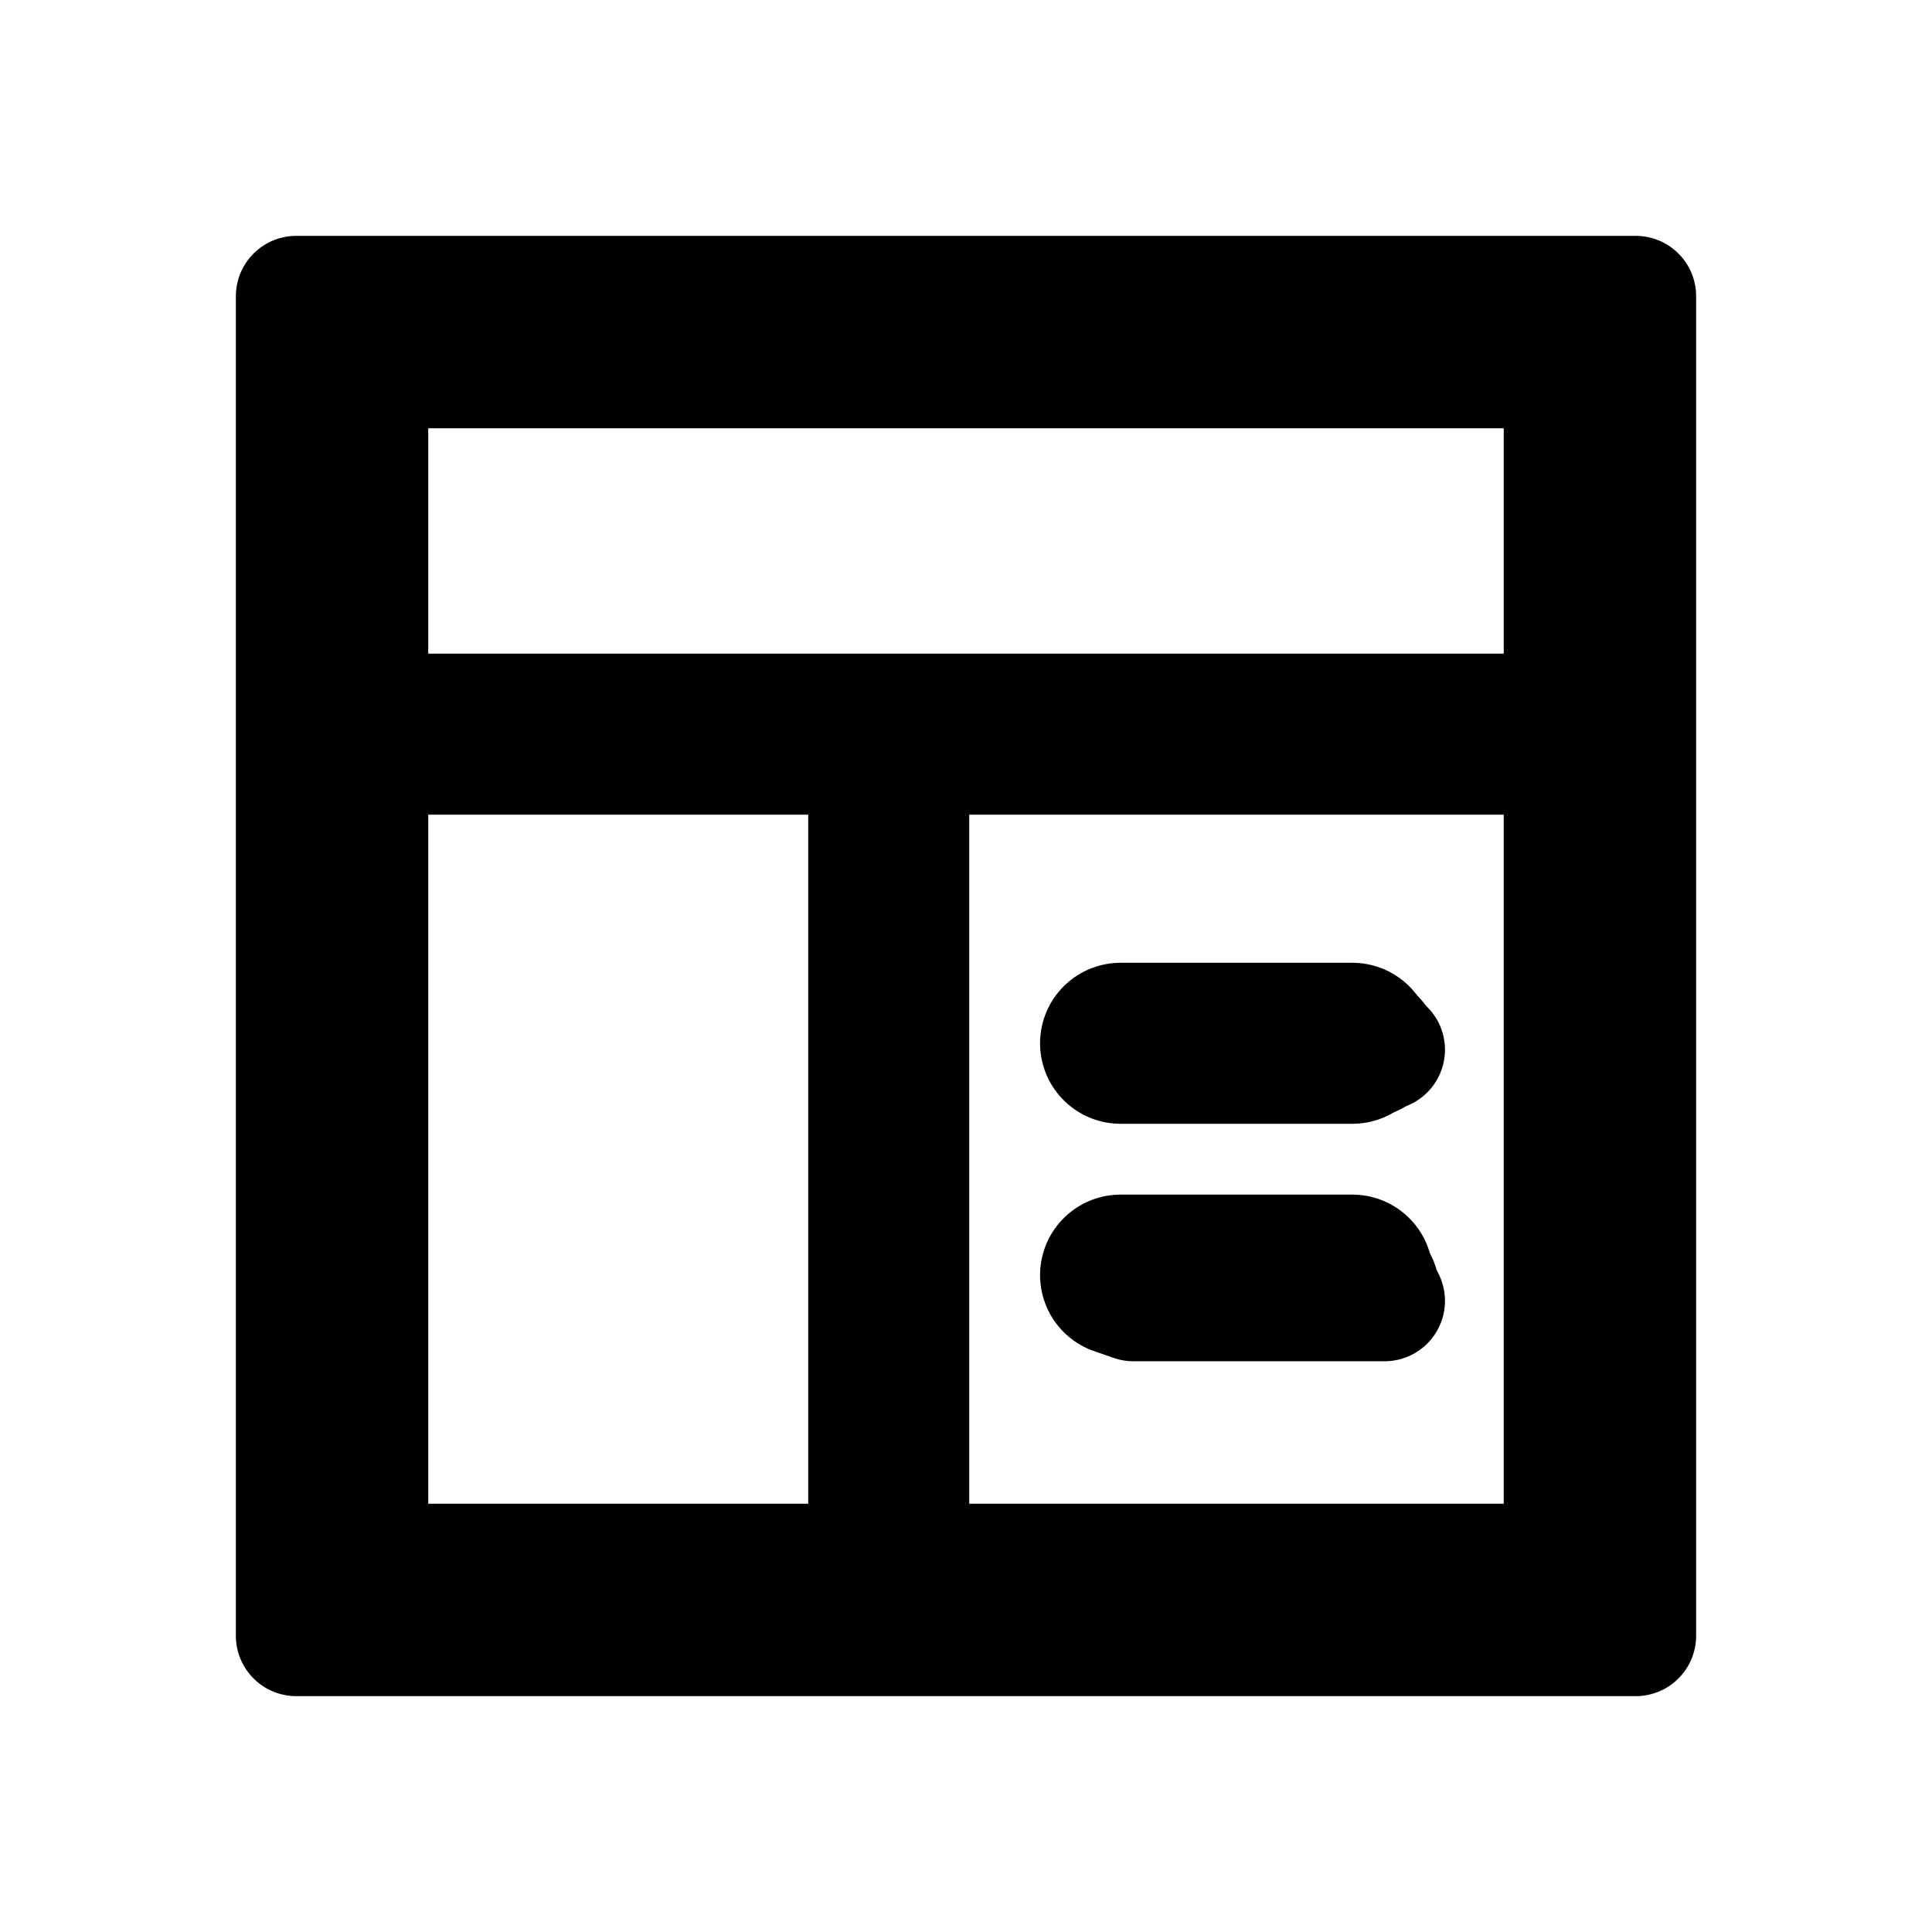
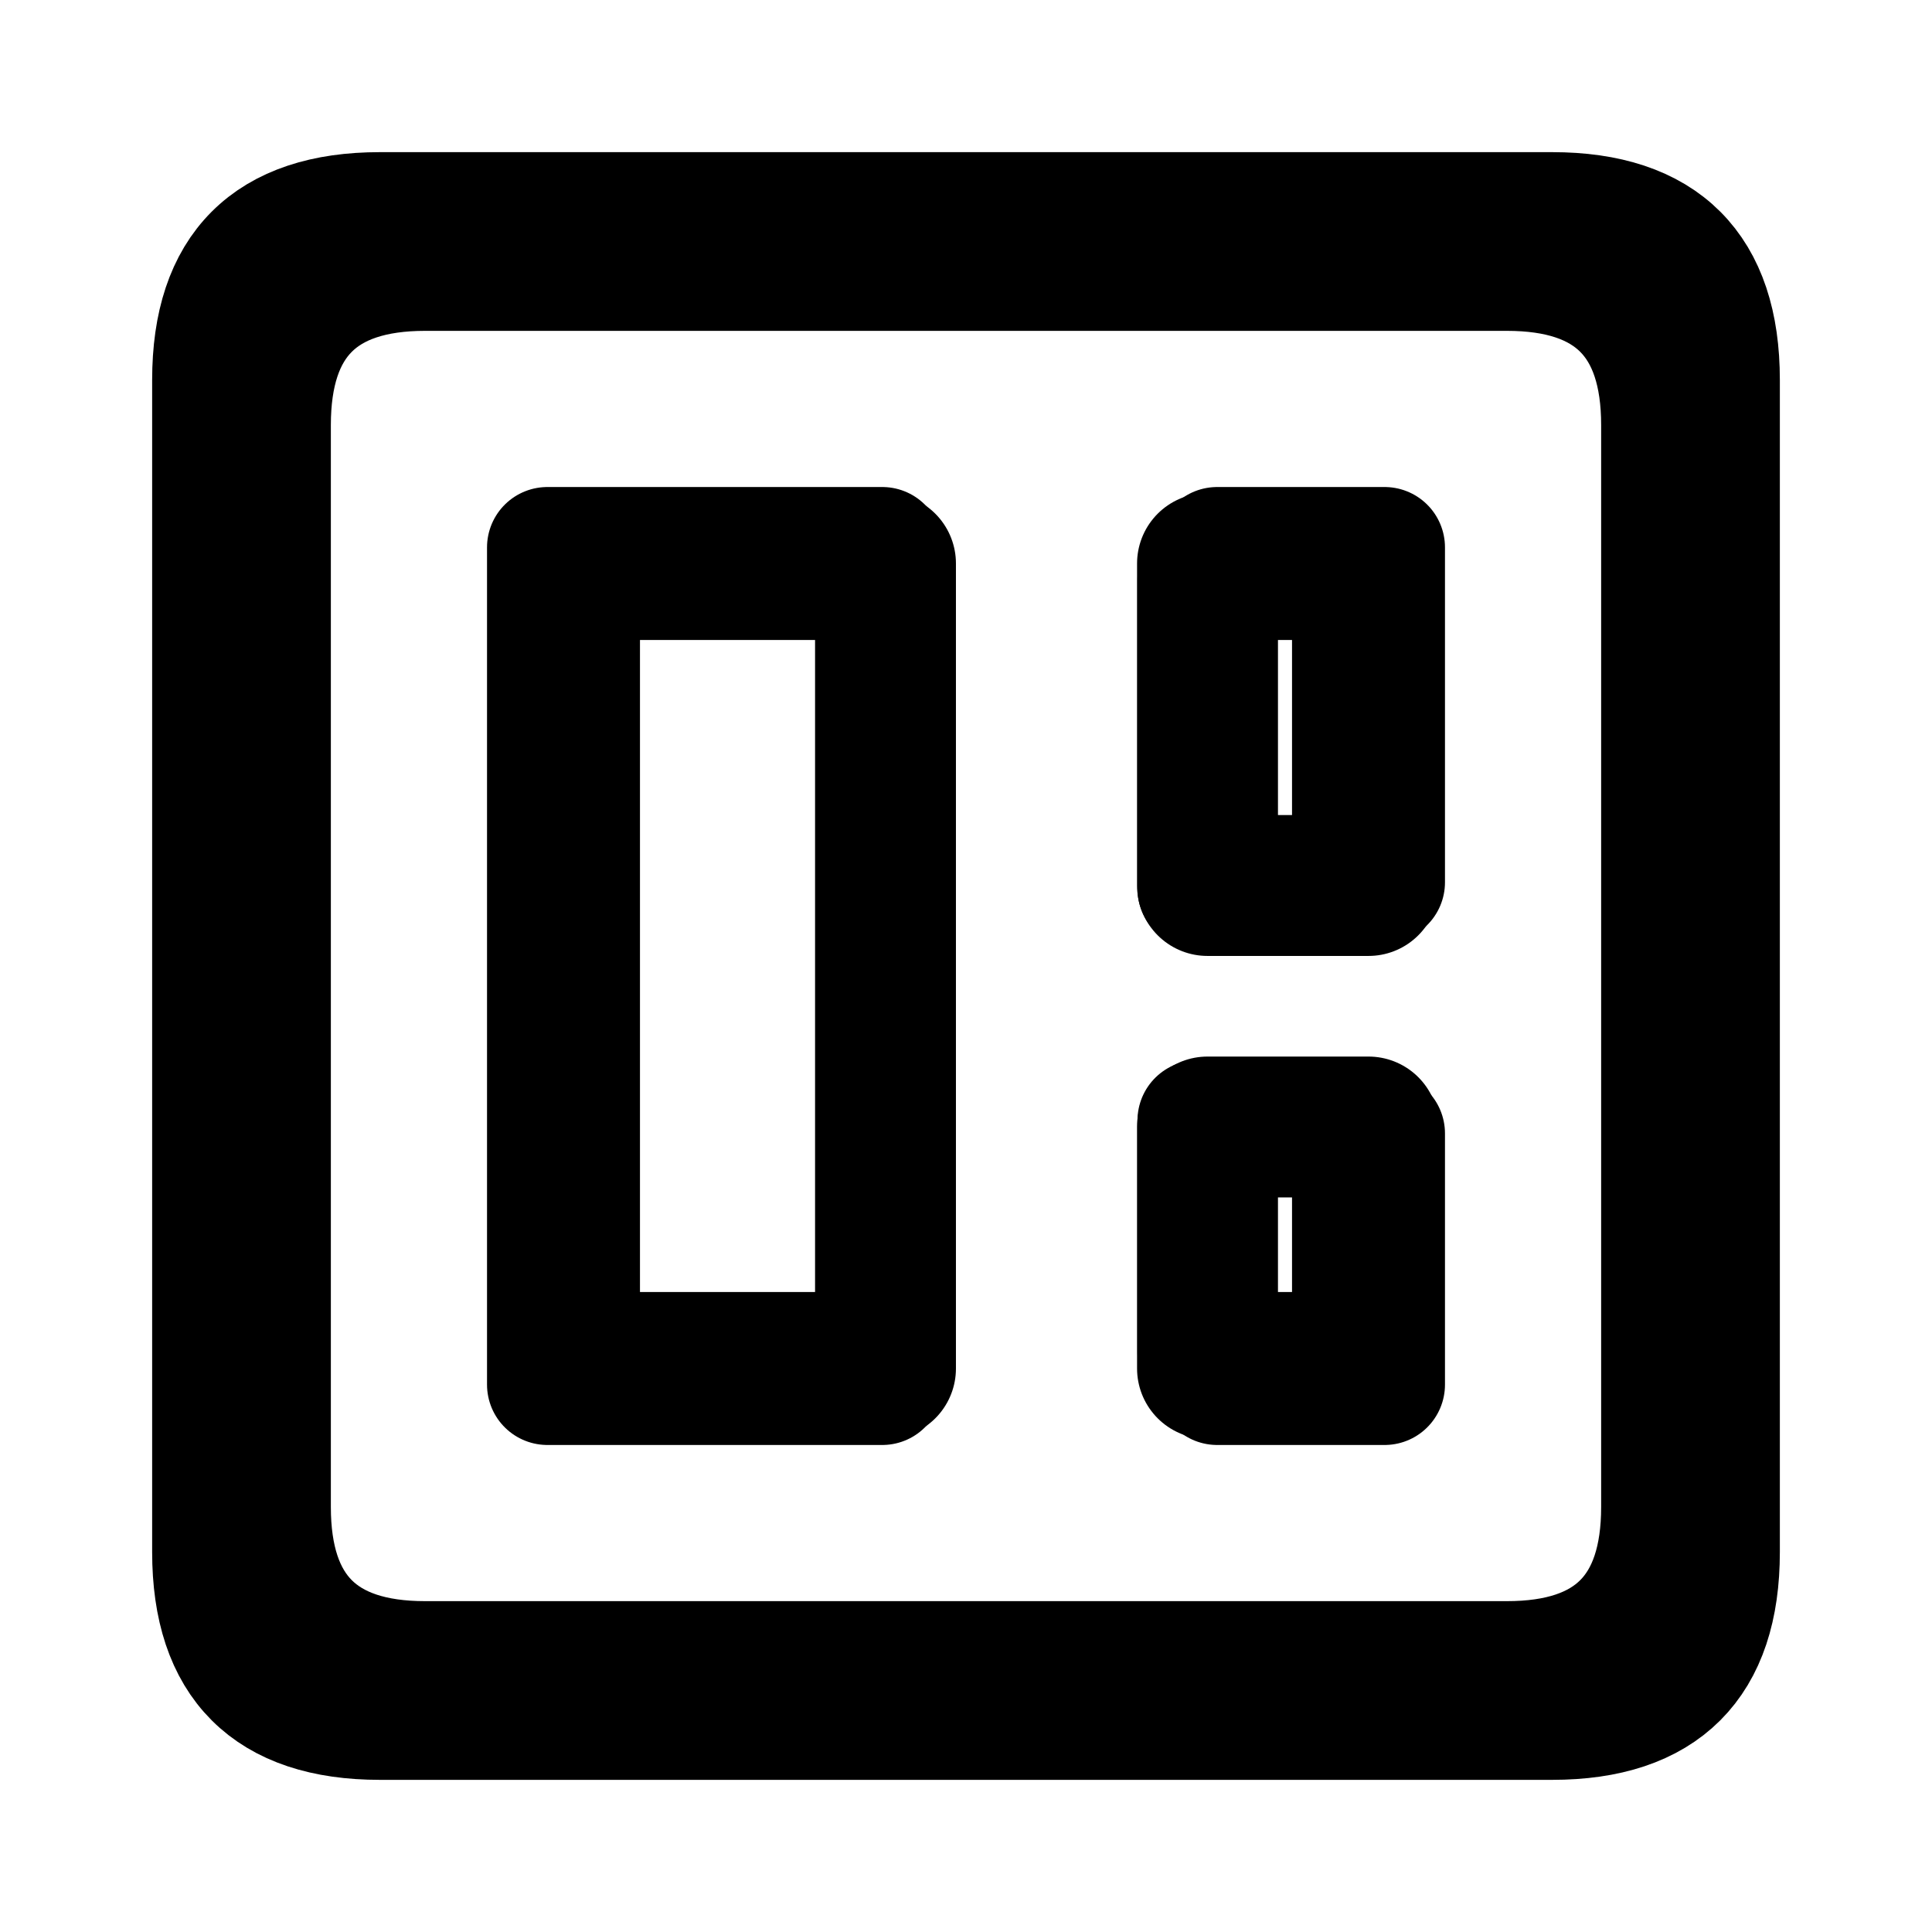
<svg xmlns="http://www.w3.org/2000/svg" viewBox="0 0 24 24" fill="none" stroke="currentColor" stroke-linecap="round" stroke-linejoin="round">
-   <g id="Regular-S" stroke-width="2">
-     <path d="M 4.32 4.32 L 19.68 4.32 L 19.68 19.68 L 4.32 19.68 Z M 4.32 9.12 L 19.68 9.12 M 11.04 9.12 L 11.04 19.68 M 13.92 12.96 L 16.8 12.96 M 13.92 15.84 L 16.8 15.84" />
+   <g id="Regular-S" stroke-width="1.5">
+     <path d="M 5.28 3.36 L 18.72 3.36 Q 20.64 3.36 20.64 5.28 L 20.64 18.72 Q 20.64 20.64 18.72 20.64 L 5.28 20.64 Q 3.36 20.64 3.36 18.72 L 3.36 5.28 Q 3.36 3.36 5.28 3.36 Z M 7.2 7.2 L 11.04 7.2 L 11.04 16.8 L 7.2 16.8 Z M 14.88 7.2 L 16.8 7.2 L 16.8 11.04 L 14.88 11.04 Z M 14.88 13.92 L 16.8 13.92 L 16.8 16.8 L 14.88 16.8 Z" />
  </g>
  <g id="Regular-M" stroke-width="1.75">
-     <path d="M 4 4 L 20 4 L 20 20 L 4 20 Z M 4 9 L 20 9 M 11 9 L 11 20 M 14 13 L 17 13 M 14 16 L 17 16" />
+     <path d="M 5 3 L 19 3 Q 21 3 21 5 L 21 19 Q 21 21 19 21 L 5 21 Q 3 21 3 19 L 3 5 Q 3 3 5 3 Z M 7 7 L 11 7 L 11 17 L 7 17 Z M 15 7 L 17 7 L 17 11 L 15 11 Z M 15 14 L 17 14 L 17 17 L 15 17 Z" />
  </g>
  <g id="Regular-L" stroke-width="1.5">
-     <path d="M 3.68 3.68 L 20.32 3.68 L 20.32 20.32 L 3.68 20.32 Z M 3.68 8.88 L 20.32 8.88 M 10.96 8.88 L 10.96 20.32 M 14.08 13.04 L 17.2 13.04 M 14.08 16.16 L 17.2 16.16" />
+     <path d="M 4.72 2.64 L 19.28 2.64 Q 21.36 2.64 21.36 4.72 L 21.36 19.28 Q 21.36 21.36 19.28 21.36 L 4.72 21.36 Q 2.64 21.36 2.64 19.28 L 2.64 4.72 Q 2.64 2.64 4.72 2.64 Z M 6.8 6.8 L 10.96 6.8 L 10.96 17.2 L 6.8 17.2 Z M 15.12 6.8 L 17.2 6.8 L 17.2 10.96 L 15.12 10.96 Z M 15.12 14.08 L 17.2 14.08 L 17.2 17.2 L 15.12 17.2 Z" />
  </g>
</svg>
